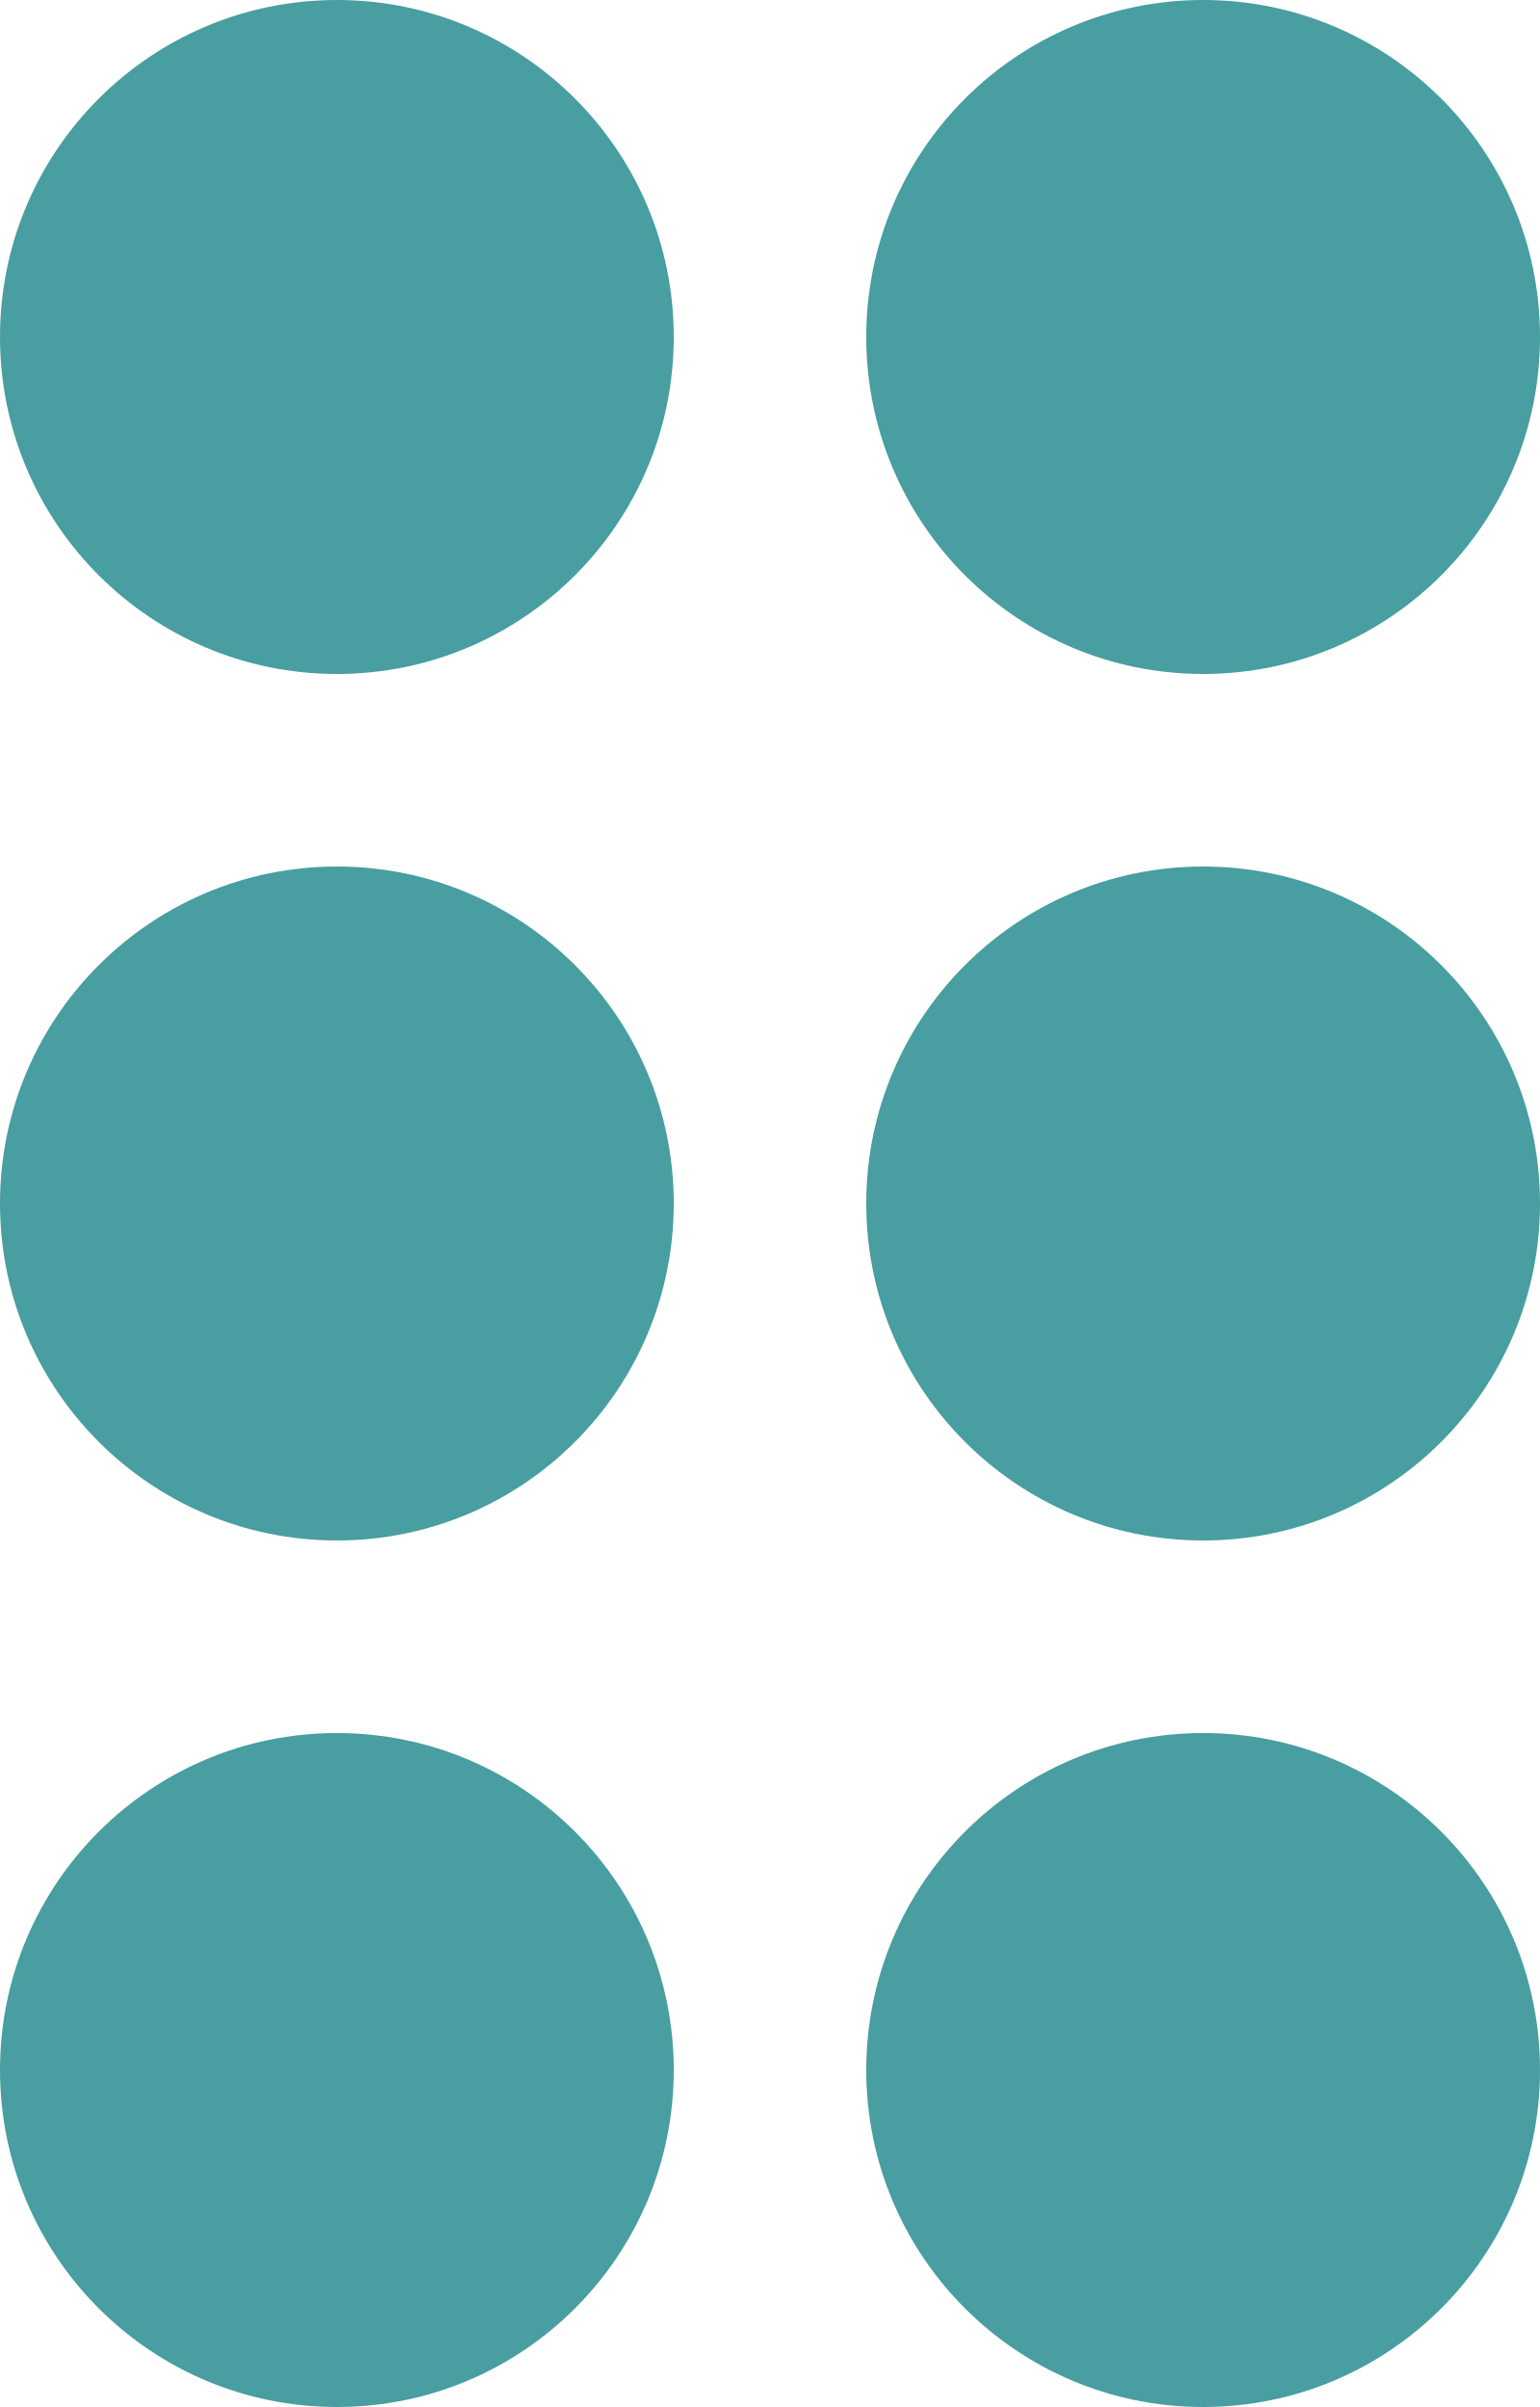
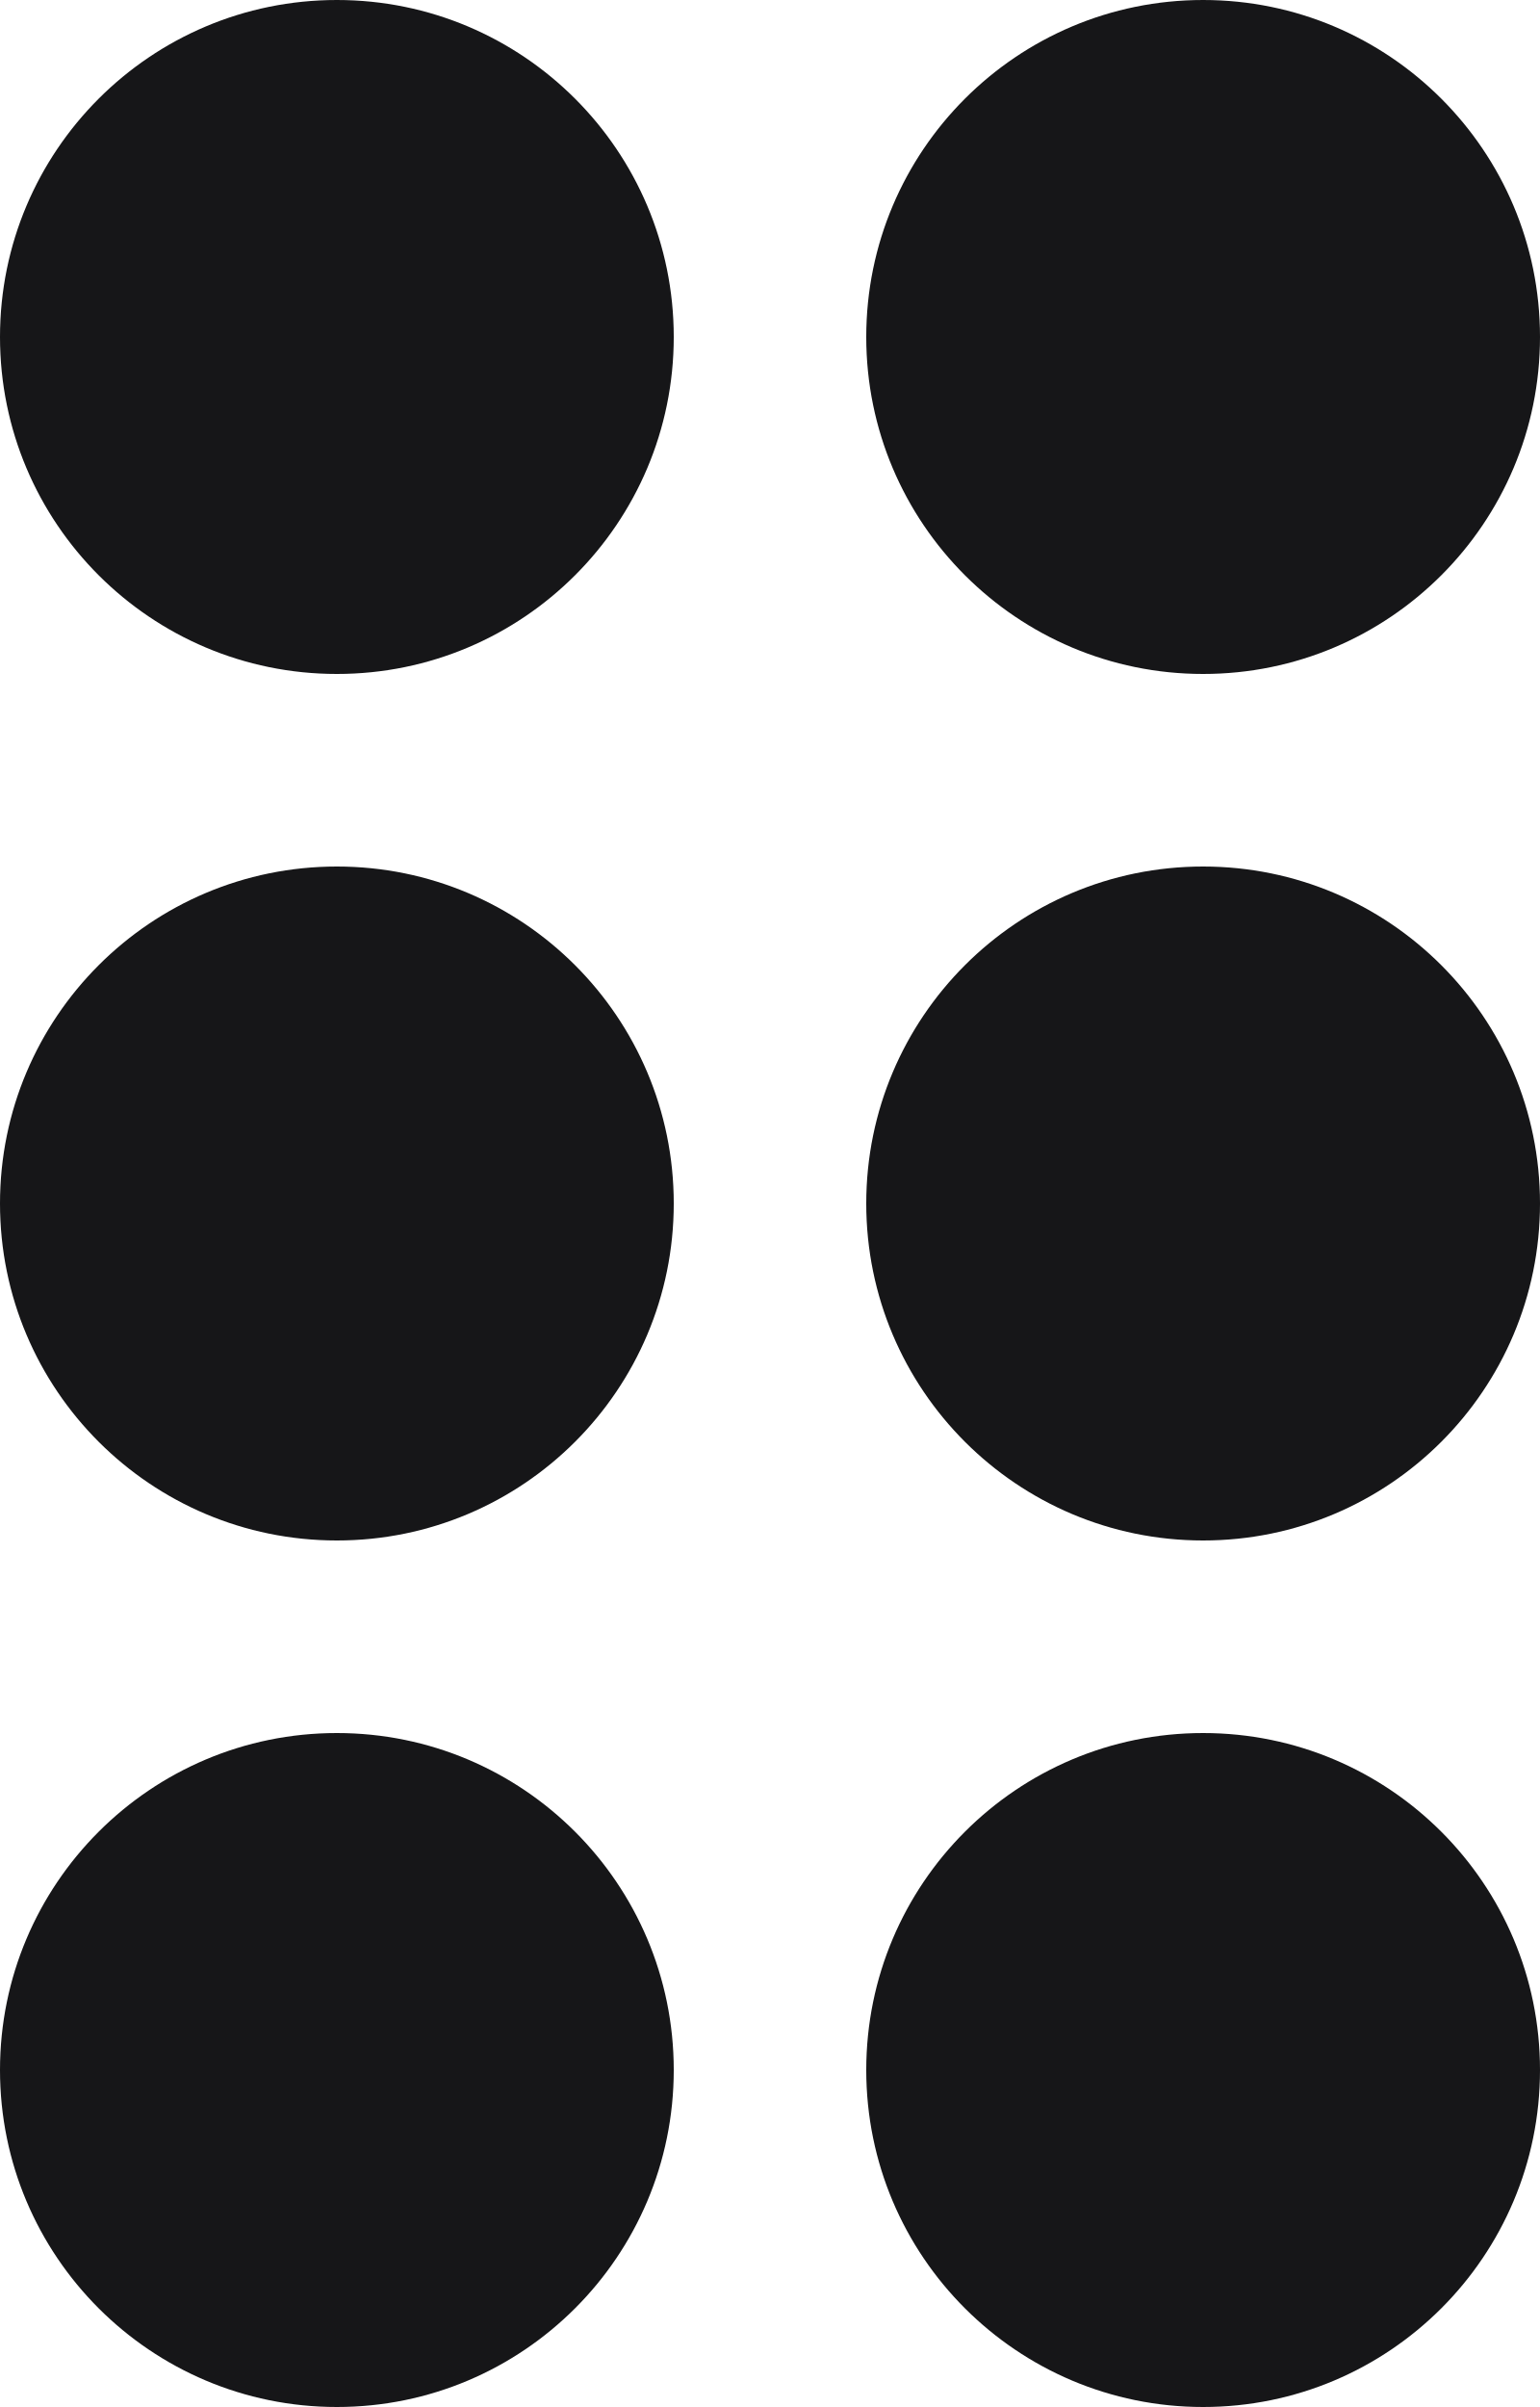
<svg xmlns="http://www.w3.org/2000/svg" id="Drag_Handle" data-name="Drag Handle" width="16" height="25" viewBox="0 0 16 25">
  <defs>
    <clipPath id="clip-path">
      <rect width="16" height="7" fill="none" />
    </clipPath>
  </defs>
-   <circle id="Ellipse_1" data-name="Ellipse 1" cx="3.5" cy="3.5" r="3.5" fill="#489ea1" />
-   <circle id="Ellipse_2" data-name="Ellipse 2" cx="3.5" cy="3.5" r="3.5" transform="translate(9)" fill="#489ea1" />
+   <circle id="Ellipse_1" data-name="Ellipse 1" cx="3.5" cy="3.5" r="3.5" fill="#161618" />
+   <circle id="Ellipse_2" data-name="Ellipse 2" cx="3.5" cy="3.5" r="3.5" transform="translate(9)" fill="#161618" />
  <g id="Repeat_Grid_1" data-name="Repeat Grid 1" transform="translate(0 9)" clip-path="url(#clip-path)">
    <g transform="translate(-27 -39)">
-       <circle id="Ellipse_3" data-name="Ellipse 3" cx="3.5" cy="3.5" r="3.5" transform="translate(27 39)" fill="#489ea1" />
-       <circle id="Ellipse_4" data-name="Ellipse 4" cx="3.5" cy="3.5" r="3.5" transform="translate(36 39)" fill="#489ea1" />
+       <circle id="Ellipse_3" data-name="Ellipse 3" cx="3.5" cy="3.5" r="3.5" transform="translate(27 39)" fill="#161618" />
+       <circle id="Ellipse_4" data-name="Ellipse 4" cx="3.5" cy="3.5" r="3.5" transform="translate(36 39)" fill="#161618" />
    </g>
  </g>
  <g id="Repeat_Grid_2" data-name="Repeat Grid 2" transform="translate(0 18)" clip-path="url(#clip-path)">
    <g transform="translate(-27 -39)">
-       <circle id="Ellipse_3-2" data-name="Ellipse 3" cx="3.5" cy="3.5" r="3.5" transform="translate(27 39)" fill="#489ea1" />
-       <circle id="Ellipse_4-2" data-name="Ellipse 4" cx="3.5" cy="3.5" r="3.5" transform="translate(36 39)" fill="#489ea1" />
+       <circle id="Ellipse_3-2" data-name="Ellipse 3" cx="3.5" cy="3.5" r="3.5" transform="translate(27 39)" fill="#161618" />
+       <circle id="Ellipse_4-2" data-name="Ellipse 4" cx="3.5" cy="3.5" r="3.5" transform="translate(36 39)" fill="#161618" />
    </g>
  </g>
</svg>
